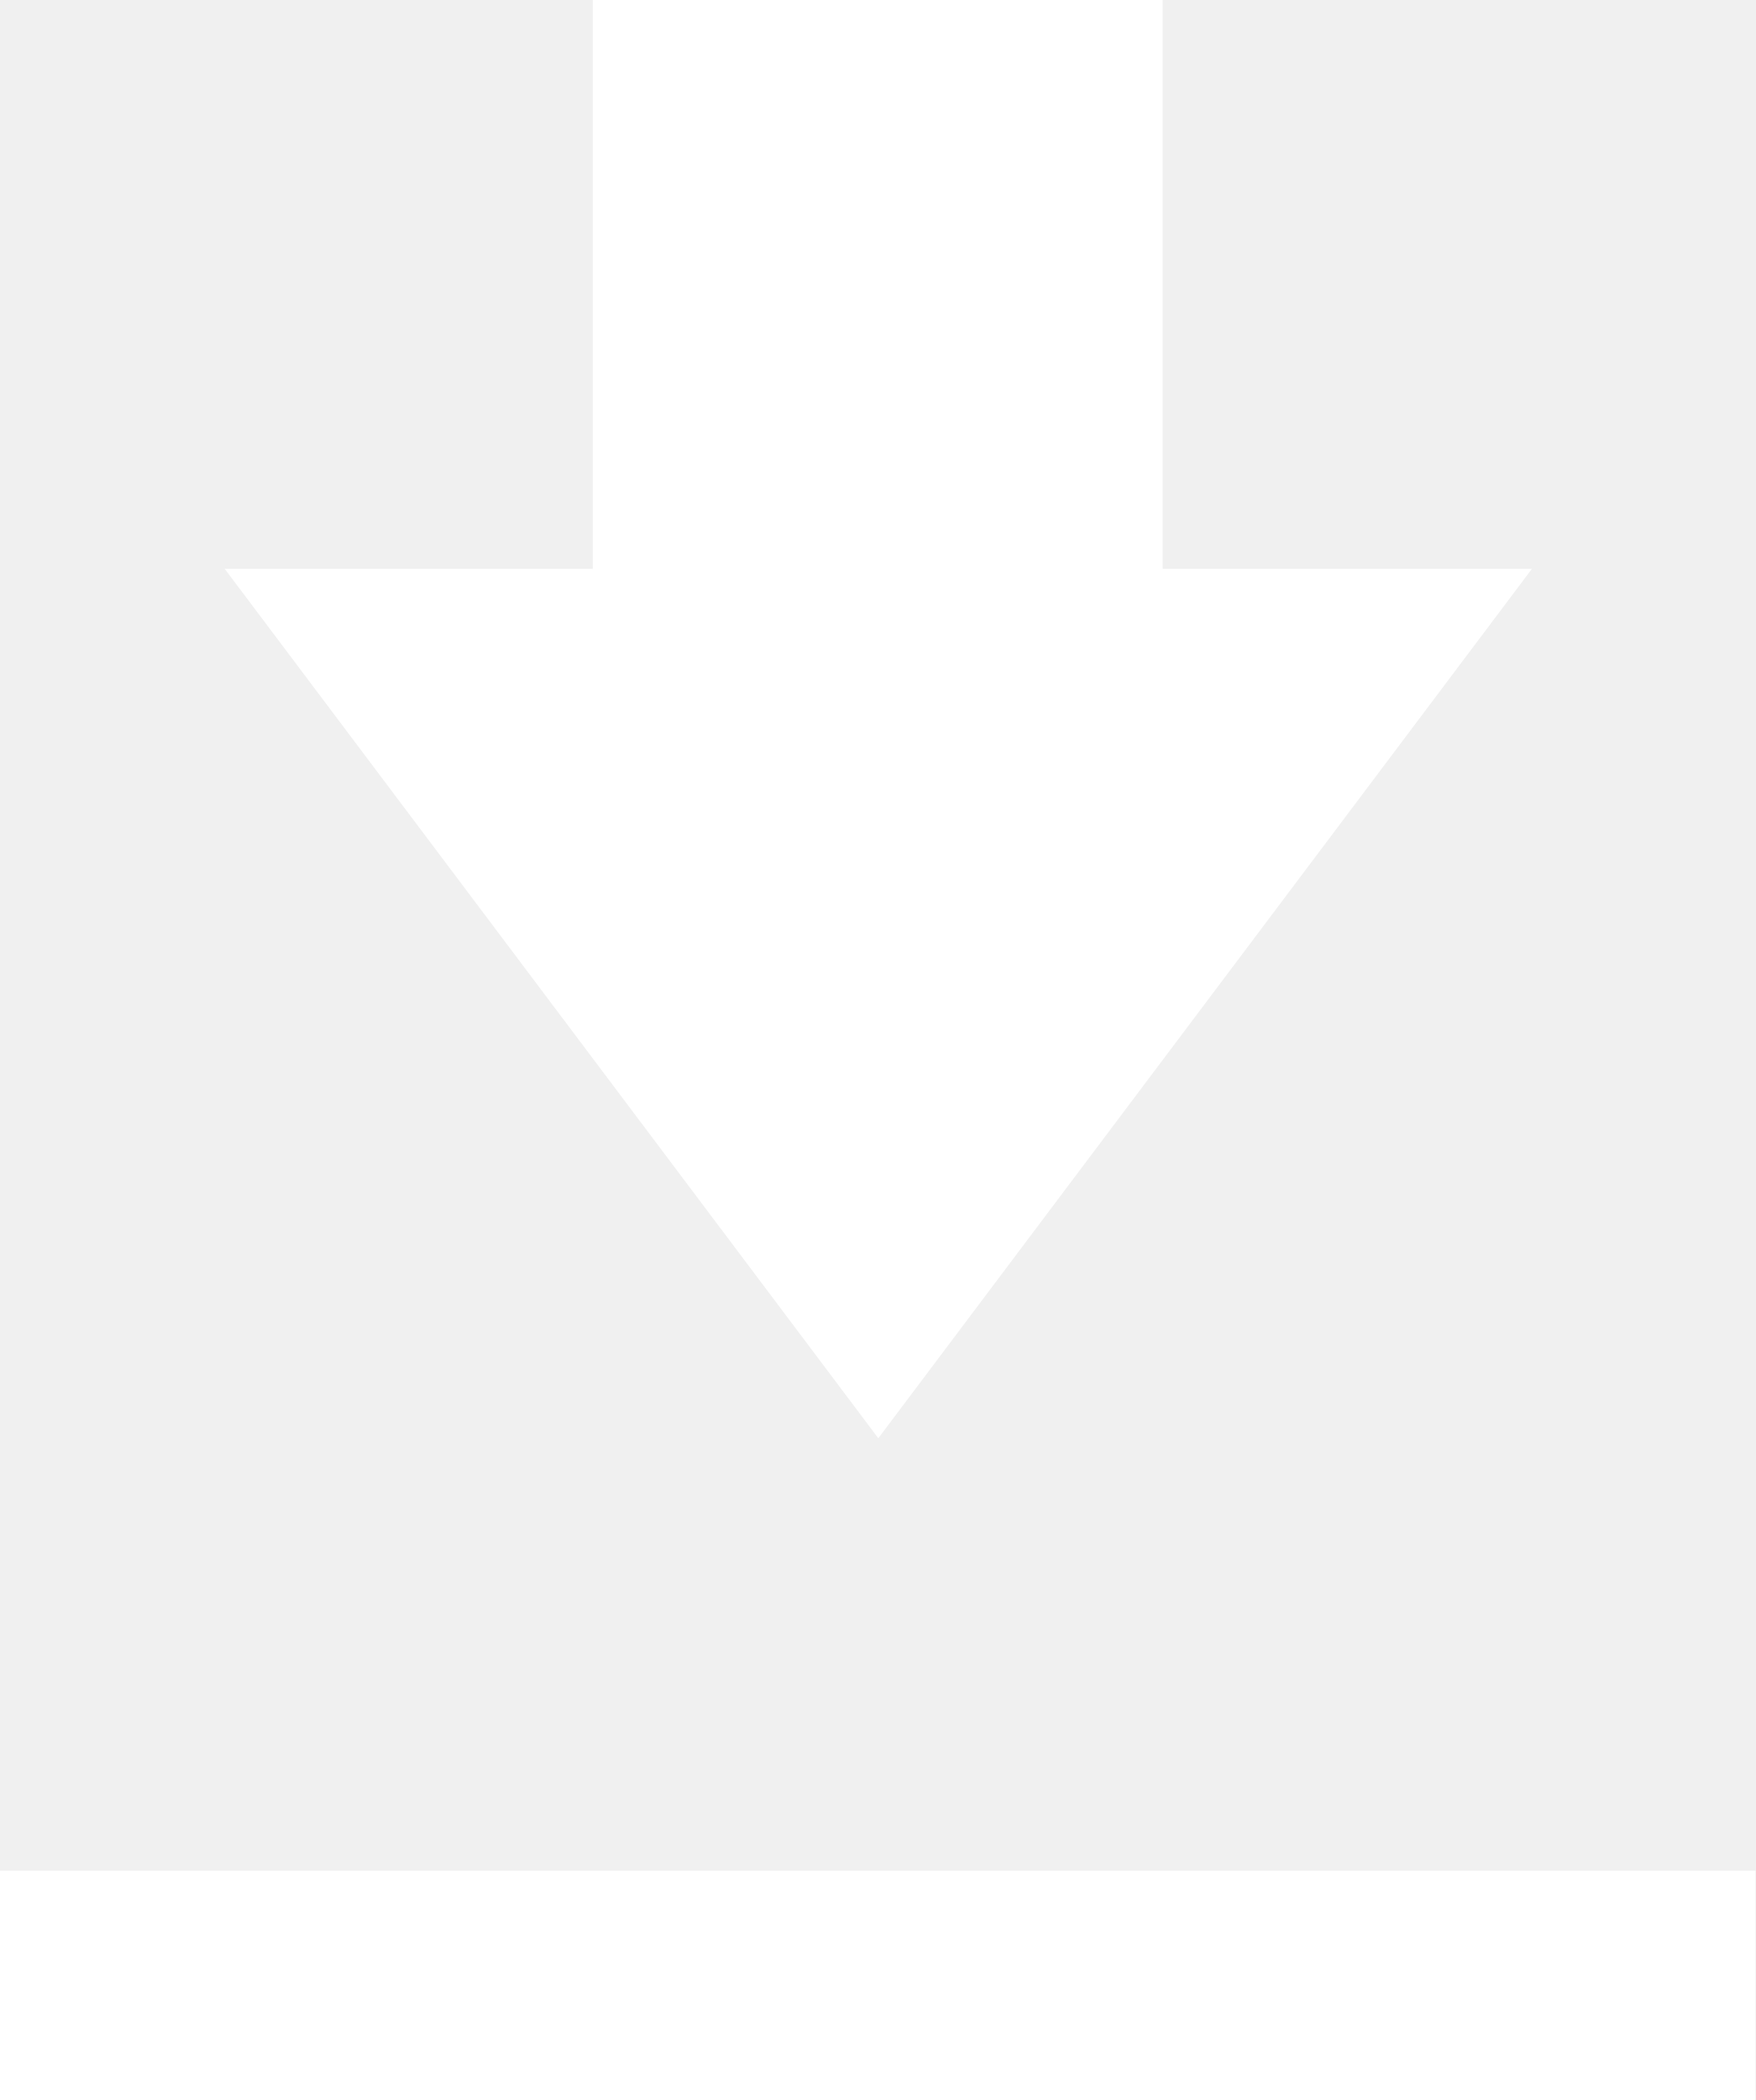
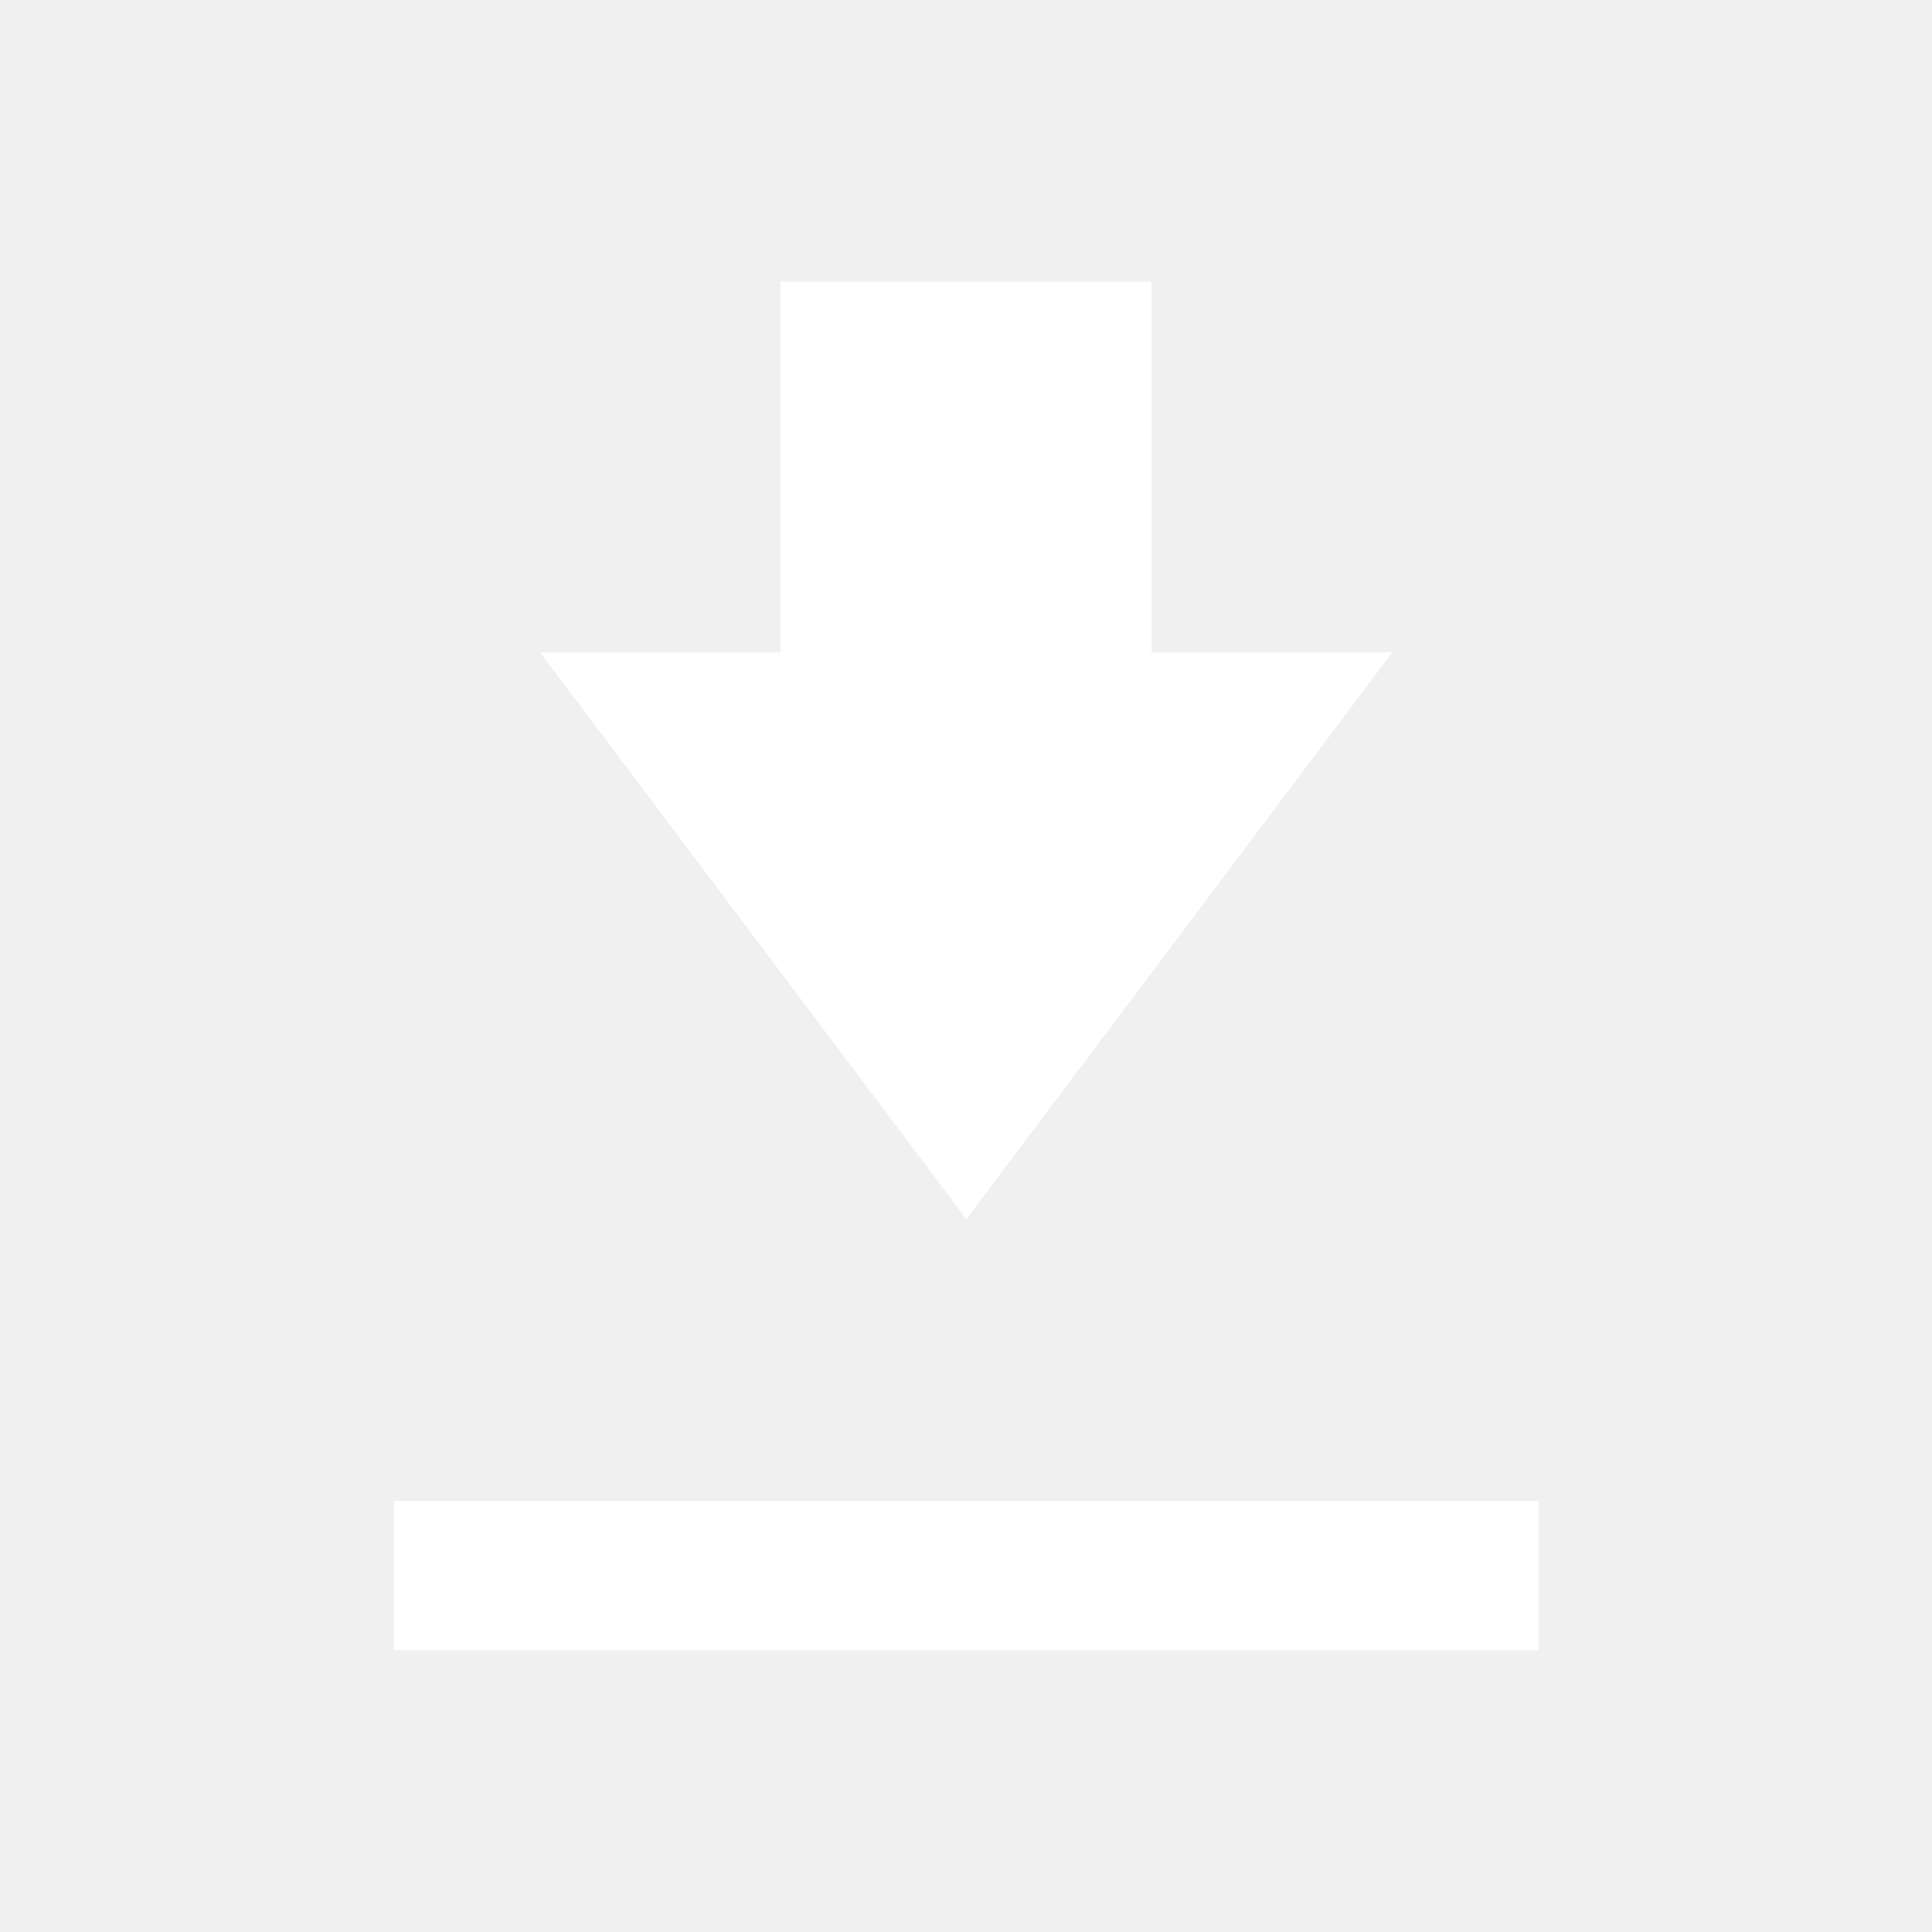
- <svg xmlns="http://www.w3.org/2000/svg" viewBox="0 0 15.31 18.31">
+ <svg xmlns="http://www.w3.org/2000/svg" id="Layer_1" data-name="Layer 1" viewBox="0 0 48 48">
  <defs>
-     <style>.cls-1{fill:#fff;}</style>
+     <style>
+       .cls-1 {
+         fill: #fff;
+       }
+     </style>
  </defs>
  <g id="Layer_2" data-name="Layer 2">
-     <g id="timeline_view">
-       <g id="timeline_view-2" data-name="timeline_view">
-         <polygon class="cls-1" points="13.36 4.96 10.14 4.96 10.14 0 5.17 0 5.17 4.96 1.96 4.96 7.66 12.54 13.36 4.96" />
-         <rect class="cls-1" y="16.31" width="15.31" height="2" />
+     <g id="timeline_view" data-name="timeline view">
+       <g id="timeline_view-2" data-name="timeline view-2">
+         <polygon class="cls-1" points="34.59 16.21 28.61 16.21 28.61 7 19.39 7 19.39 16.21 13.42 16.21 24.01 30.29 34.59 16.21" />
+         <rect class="cls-1" x="9.79" y="37.29" width="28.43" height="3.71" />
      </g>
    </g>
  </g>
</svg>
